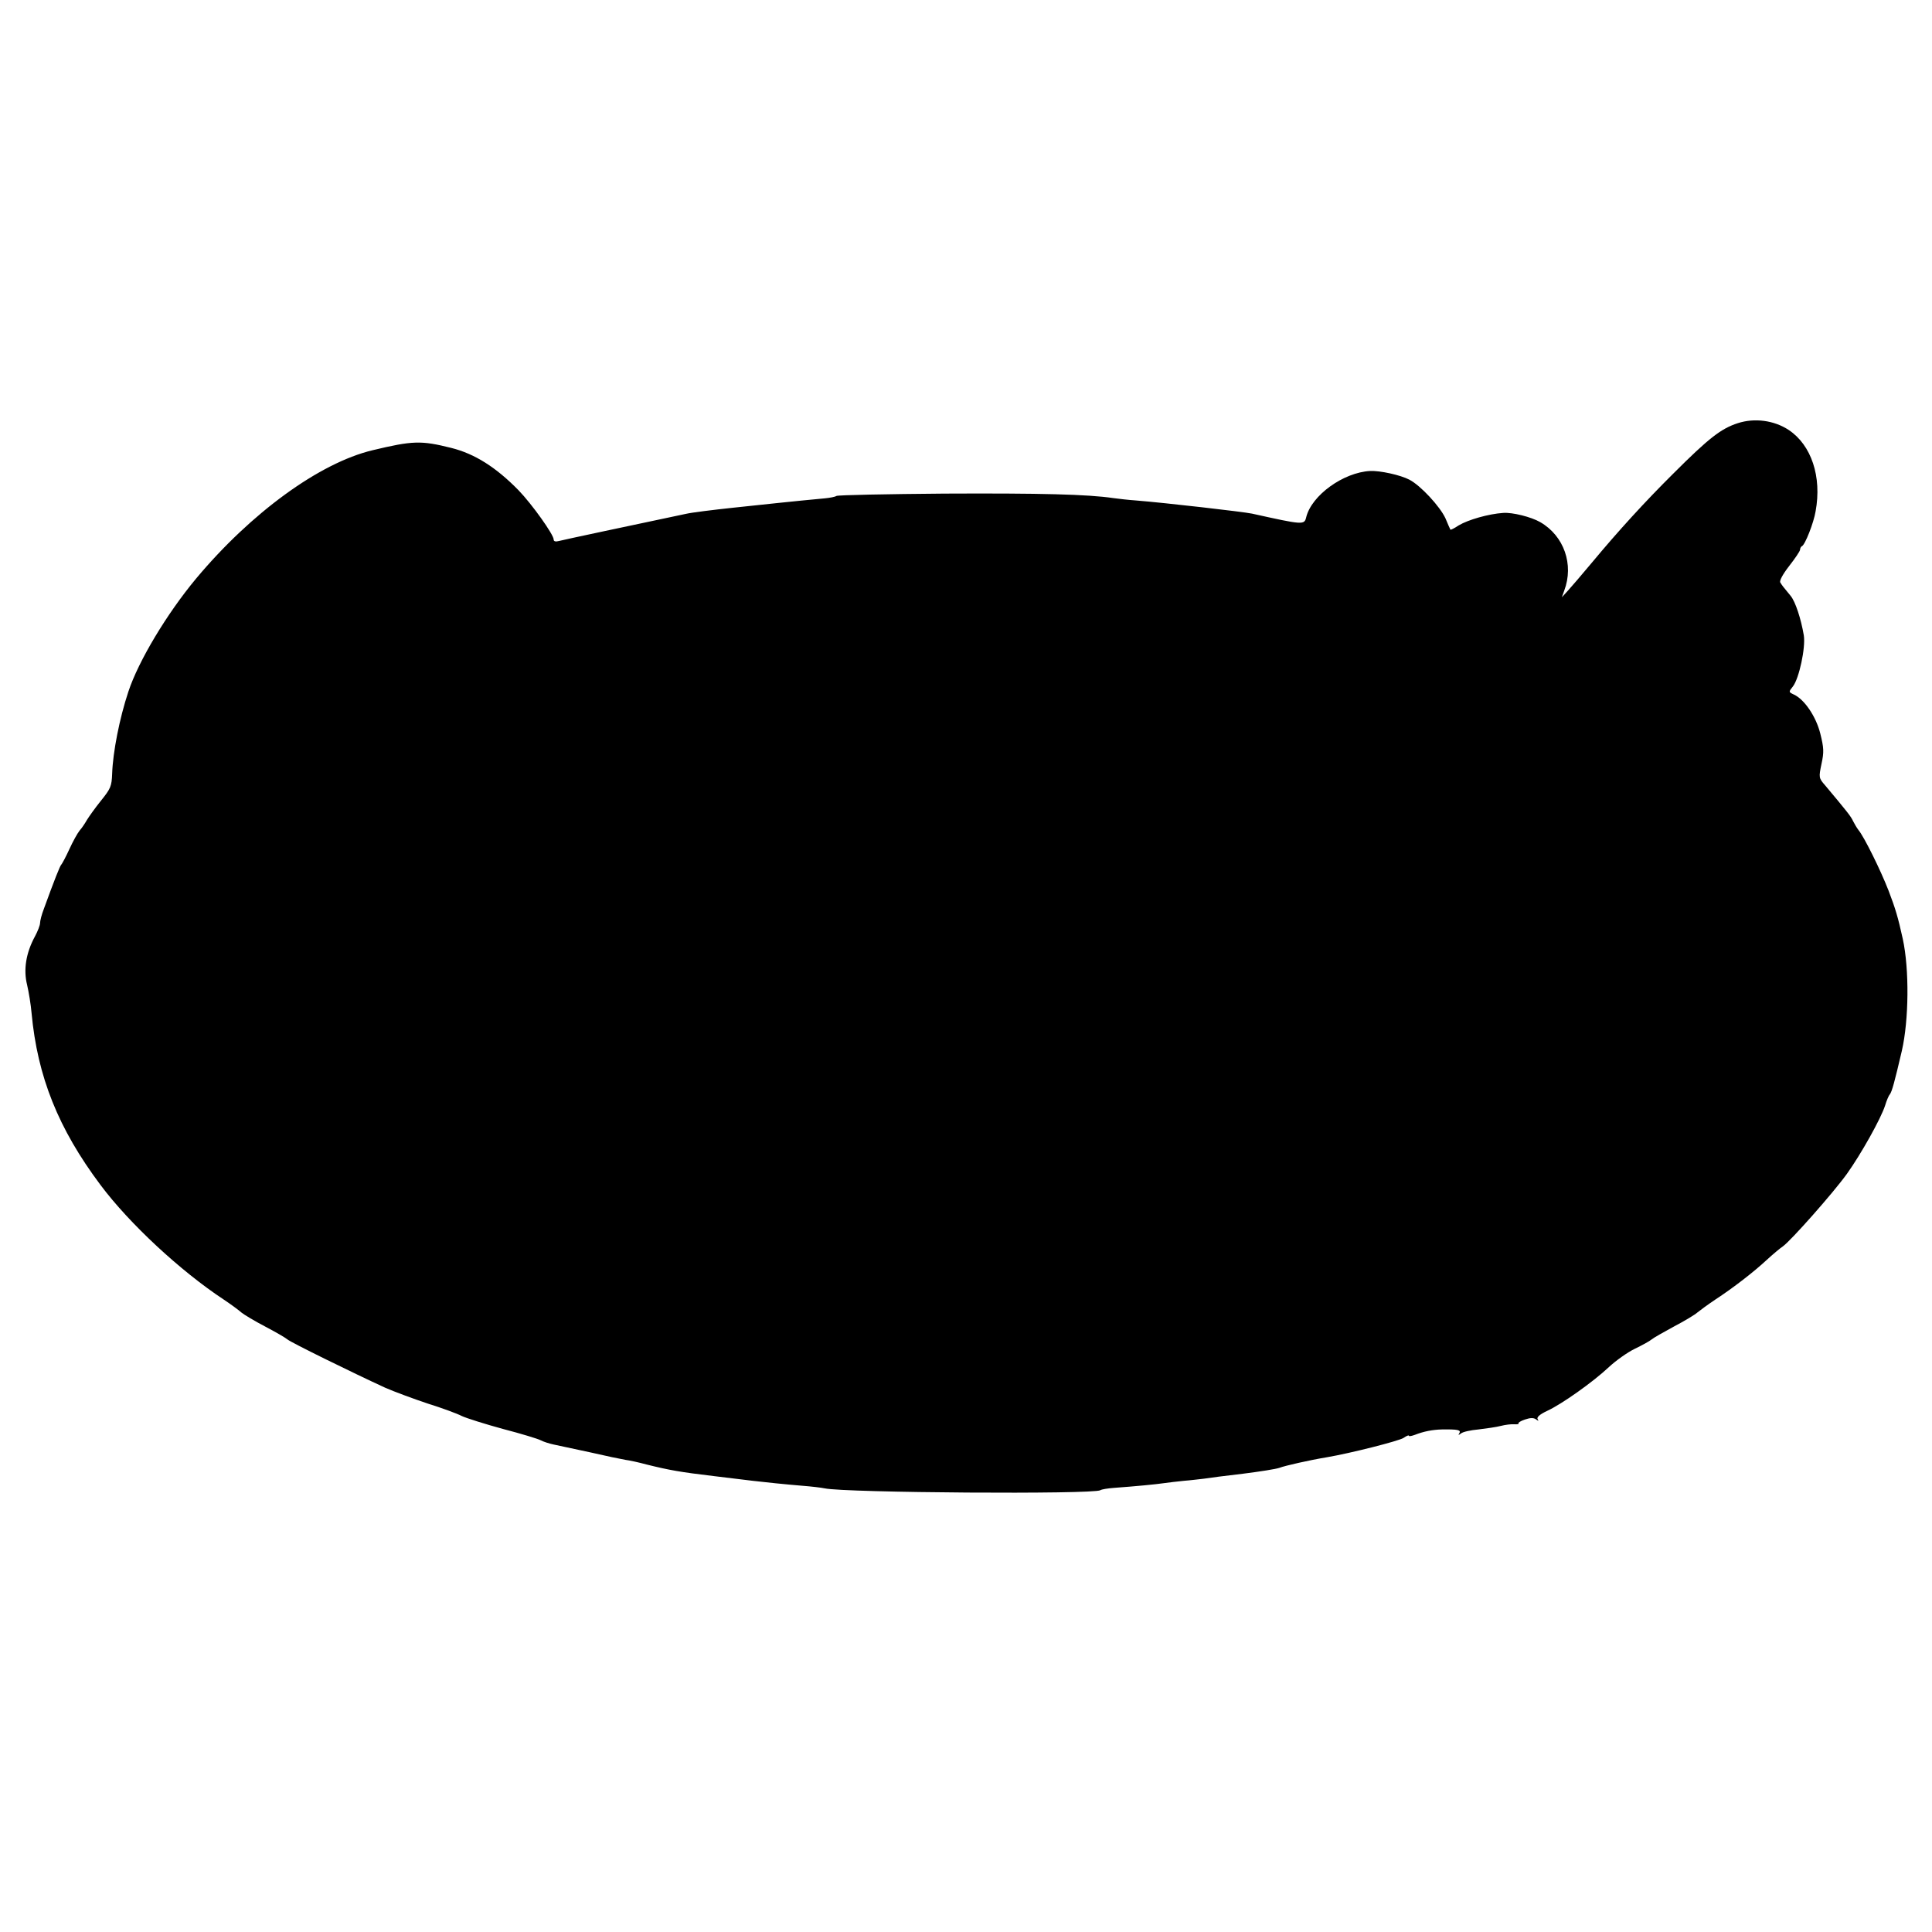
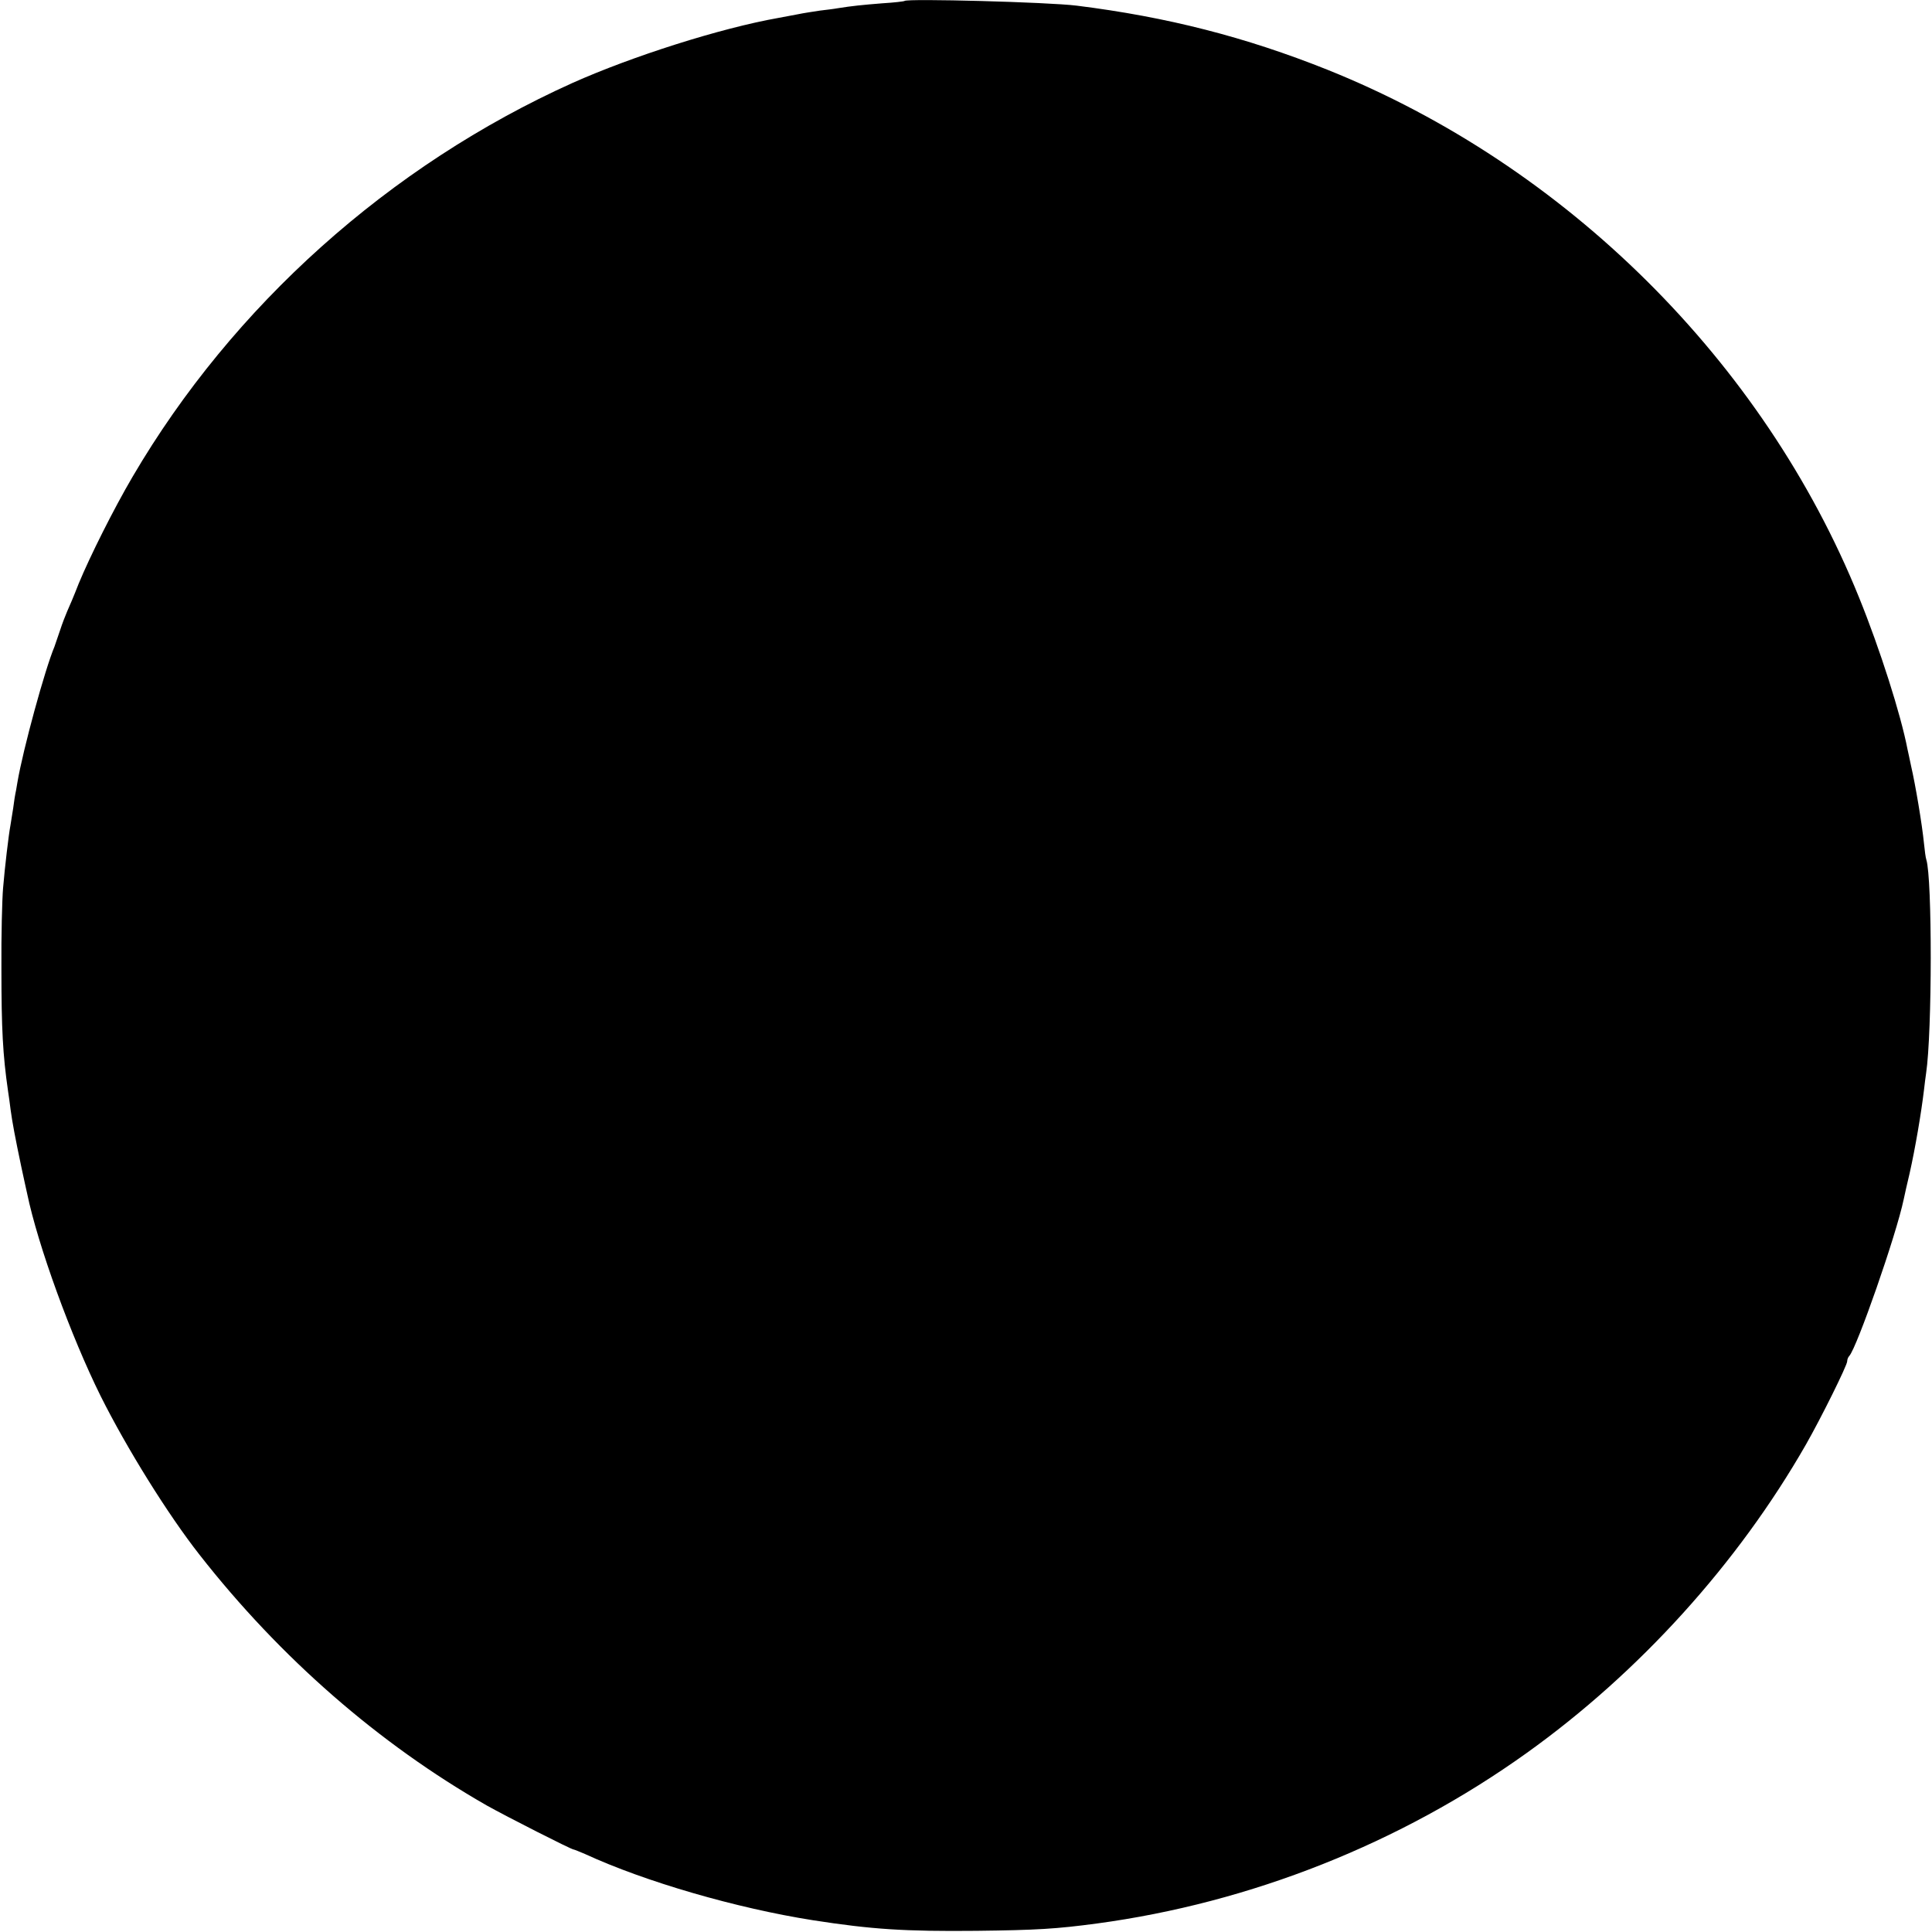
<svg xmlns="http://www.w3.org/2000/svg" version="1.0" width="820pt" height="820pt" viewBox="0 0 820 820" preserveAspectRatio="xMidYMid meet">
  <g transform="translate(0,820) scale(0.1,-0.1)" fill="#000000" stroke="none">
-     <path d="M7376 6404 c-71 -23 -122 -62 -275 -215 -119 -118 -233 -243 -342 -374 -46 -55 -94 -111 -107 -125 l-23 -25 10 28 c42 111 -1 233 -102 291 -38 22 -118 42 -157 39 -62 -4 -149 -29 -189 -53 -18 -12 -34 -20 -35 -18 -1 2 -11 23 -21 48 -23 50 -105 139 -153 164 -38 20 -125 39 -167 37 -113 -6 -248 -103 -271 -196 -8 -34 -13 -33 -230 15 -38 8 -369 46 -494 56 -30 2 -73 7 -95 10 -108 16 -309 21 -717 19 -245 -2 -451 -6 -458 -10 -6 -4 -28 -8 -48 -10 -45 -4 -155 -15 -202 -20 -19 -2 -104 -11 -189 -20 -84 -9 -174 -20 -200 -26 -241 -51 -520 -110 -538 -115 -15 -4 -23 -2 -23 6 0 21 -92 150 -149 209 -96 98 -186 155 -286 180 -128 32 -163 31 -334 -10 -225 -54 -515 -265 -749 -545 -124 -149 -244 -349 -287 -479 -38 -114 -66 -258 -69 -349 -2 -53 -6 -63 -48 -115 -25 -31 -51 -68 -59 -81 -8 -14 -21 -34 -31 -45 -9 -11 -29 -47 -44 -80 -15 -33 -31 -62 -34 -65 -5 -4 -29 -64 -74 -188 -9 -23 -16 -50 -16 -60 0 -9 -10 -35 -22 -57 -38 -70 -49 -141 -33 -205 7 -30 16 -84 19 -120 25 -269 113 -490 293 -730 122 -163 338 -364 523 -486 30 -20 64 -45 75 -55 11 -9 56 -36 100 -59 44 -23 87 -48 95 -55 15 -13 280 -143 415 -205 39 -17 120 -47 180 -67 61 -19 126 -43 145 -53 19 -9 98 -34 175 -55 77 -20 149 -42 160 -48 11 -6 36 -14 55 -18 19 -4 88 -19 154 -33 65 -15 132 -29 150 -32 17 -2 58 -11 91 -20 97 -24 142 -32 285 -49 74 -9 149 -18 165 -20 51 -6 137 -15 210 -21 39 -3 81 -8 95 -11 86 -19 1141 -26 1170 -8 6 4 32 8 58 10 96 7 178 15 212 20 19 3 58 7 85 10 28 2 66 7 85 9 19 3 94 13 165 21 72 9 141 20 155 25 23 9 129 33 202 45 100 17 305 69 325 82 13 9 23 13 23 9 0 -3 11 -1 25 4 38 15 76 22 115 23 67 1 82 -2 74 -16 -6 -9 -4 -9 7 -1 8 7 41 14 74 17 33 4 76 10 95 15 19 5 45 8 57 7 13 -1 21 1 18 4 -3 2 9 10 27 16 23 8 37 8 47 1 11 -8 13 -8 7 1 -4 8 9 20 41 35 61 28 194 122 262 186 29 27 78 62 109 77 31 15 64 33 72 40 8 7 51 31 95 55 44 23 89 50 100 60 11 9 45 34 75 54 78 51 164 118 218 168 26 24 57 50 69 58 33 23 213 226 272 308 60 84 144 234 162 290 6 20 15 42 20 47 9 12 20 52 51 185 30 131 32 346 4 475 -20 91 -31 128 -60 204 -35 90 -104 229 -128 258 -7 9 -17 26 -23 38 -9 20 -25 40 -118 151 -28 32 -28 34 -16 92 11 50 10 68 -5 128 -18 73 -68 146 -112 166 -23 11 -23 11 -4 35 26 34 54 164 46 216 -12 71 -36 144 -56 168 -34 41 -36 44 -44 57 -4 7 10 34 38 70 25 32 46 63 46 69 0 6 4 13 8 15 13 5 50 99 58 148 27 147 -18 281 -114 345 -62 41 -145 52 -216 29z" />
+     <path d="M3839 8196 c-2 -2 -44 -7 -94 -10 -87 -7 -127 -11 -190 -21 -16 -3 -50 -7 -75 -10 -25 -4 -68 -10 -96 -16 -28 -5 -64 -12 -80 -15 -248 -44 -621 -163 -874 -276 -777 -350 -1442 -946 -1867 -1671 -81 -138 -181 -338 -229 -454 -19 -49 -41 -101 -49 -118 -7 -16 -21 -52 -30 -80 -9 -27 -20 -59 -24 -70 -40 -95 -133 -434 -157 -575 -4 -25 -8 -47 -9 -50 -1 -3 -5 -30 -9 -60 -5 -30 -10 -64 -12 -75 -7 -36 -24 -179 -31 -265 -4 -47 -8 -200 -7 -340 0 -259 6 -367 28 -520 3 -19 8 -55 11 -80 7 -52 19 -117 46 -245 11 -49 21 -99 24 -110 46 -222 187 -608 312 -860 111 -222 285 -502 420 -674 343 -438 761 -802 1219 -1064 82 -46 359 -187 369 -187 3 0 24 -9 48 -19 256 -118 643 -230 967 -281 251 -39 390 -48 695 -45 255 3 338 8 510 31 653 88 1289 340 1825 724 478 342 896 804 1185 1309 65 114 175 336 175 353 0 8 4 18 9 23 32 35 199 512 231 665 4 19 15 69 25 110 24 107 49 254 61 354 2 22 7 55 9 71 26 175 26 828 1 906 -3 8 -7 39 -10 69 -8 81 -36 248 -55 330 -5 25 -12 56 -15 70 -28 146 -117 426 -206 645 -405 1001 -1244 1833 -2256 2239 -348 139 -680 224 -1064 272 -120 15 -719 31 -731 20z" />
  </g>
</svg>
